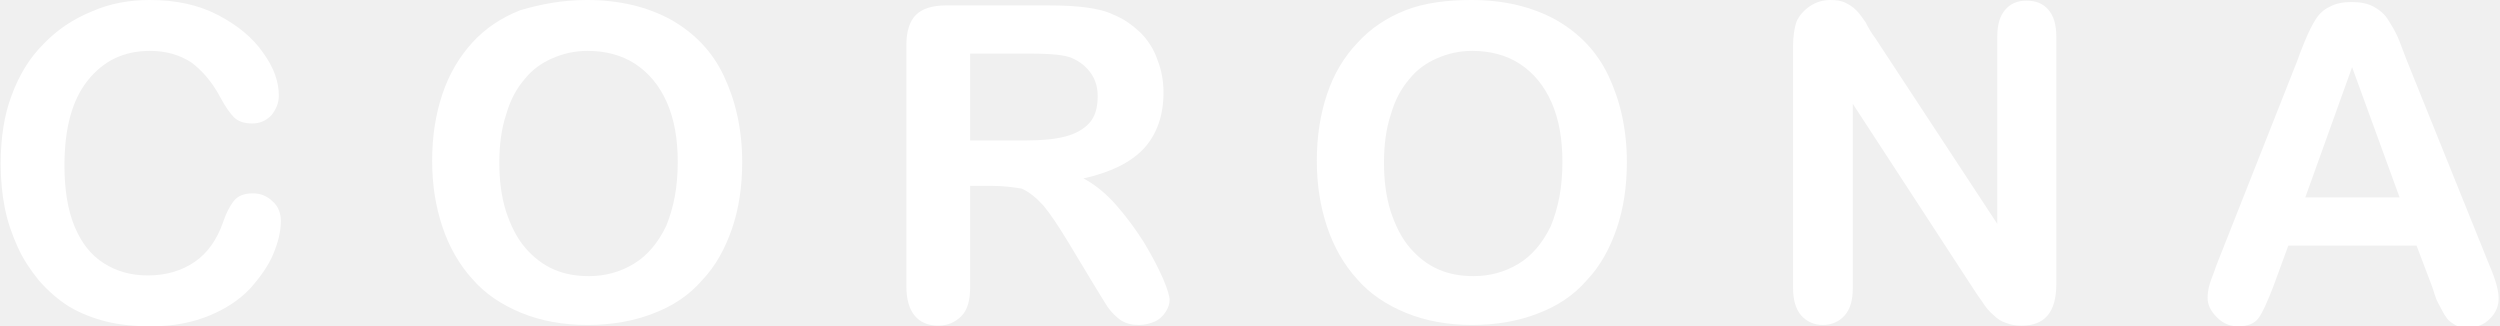
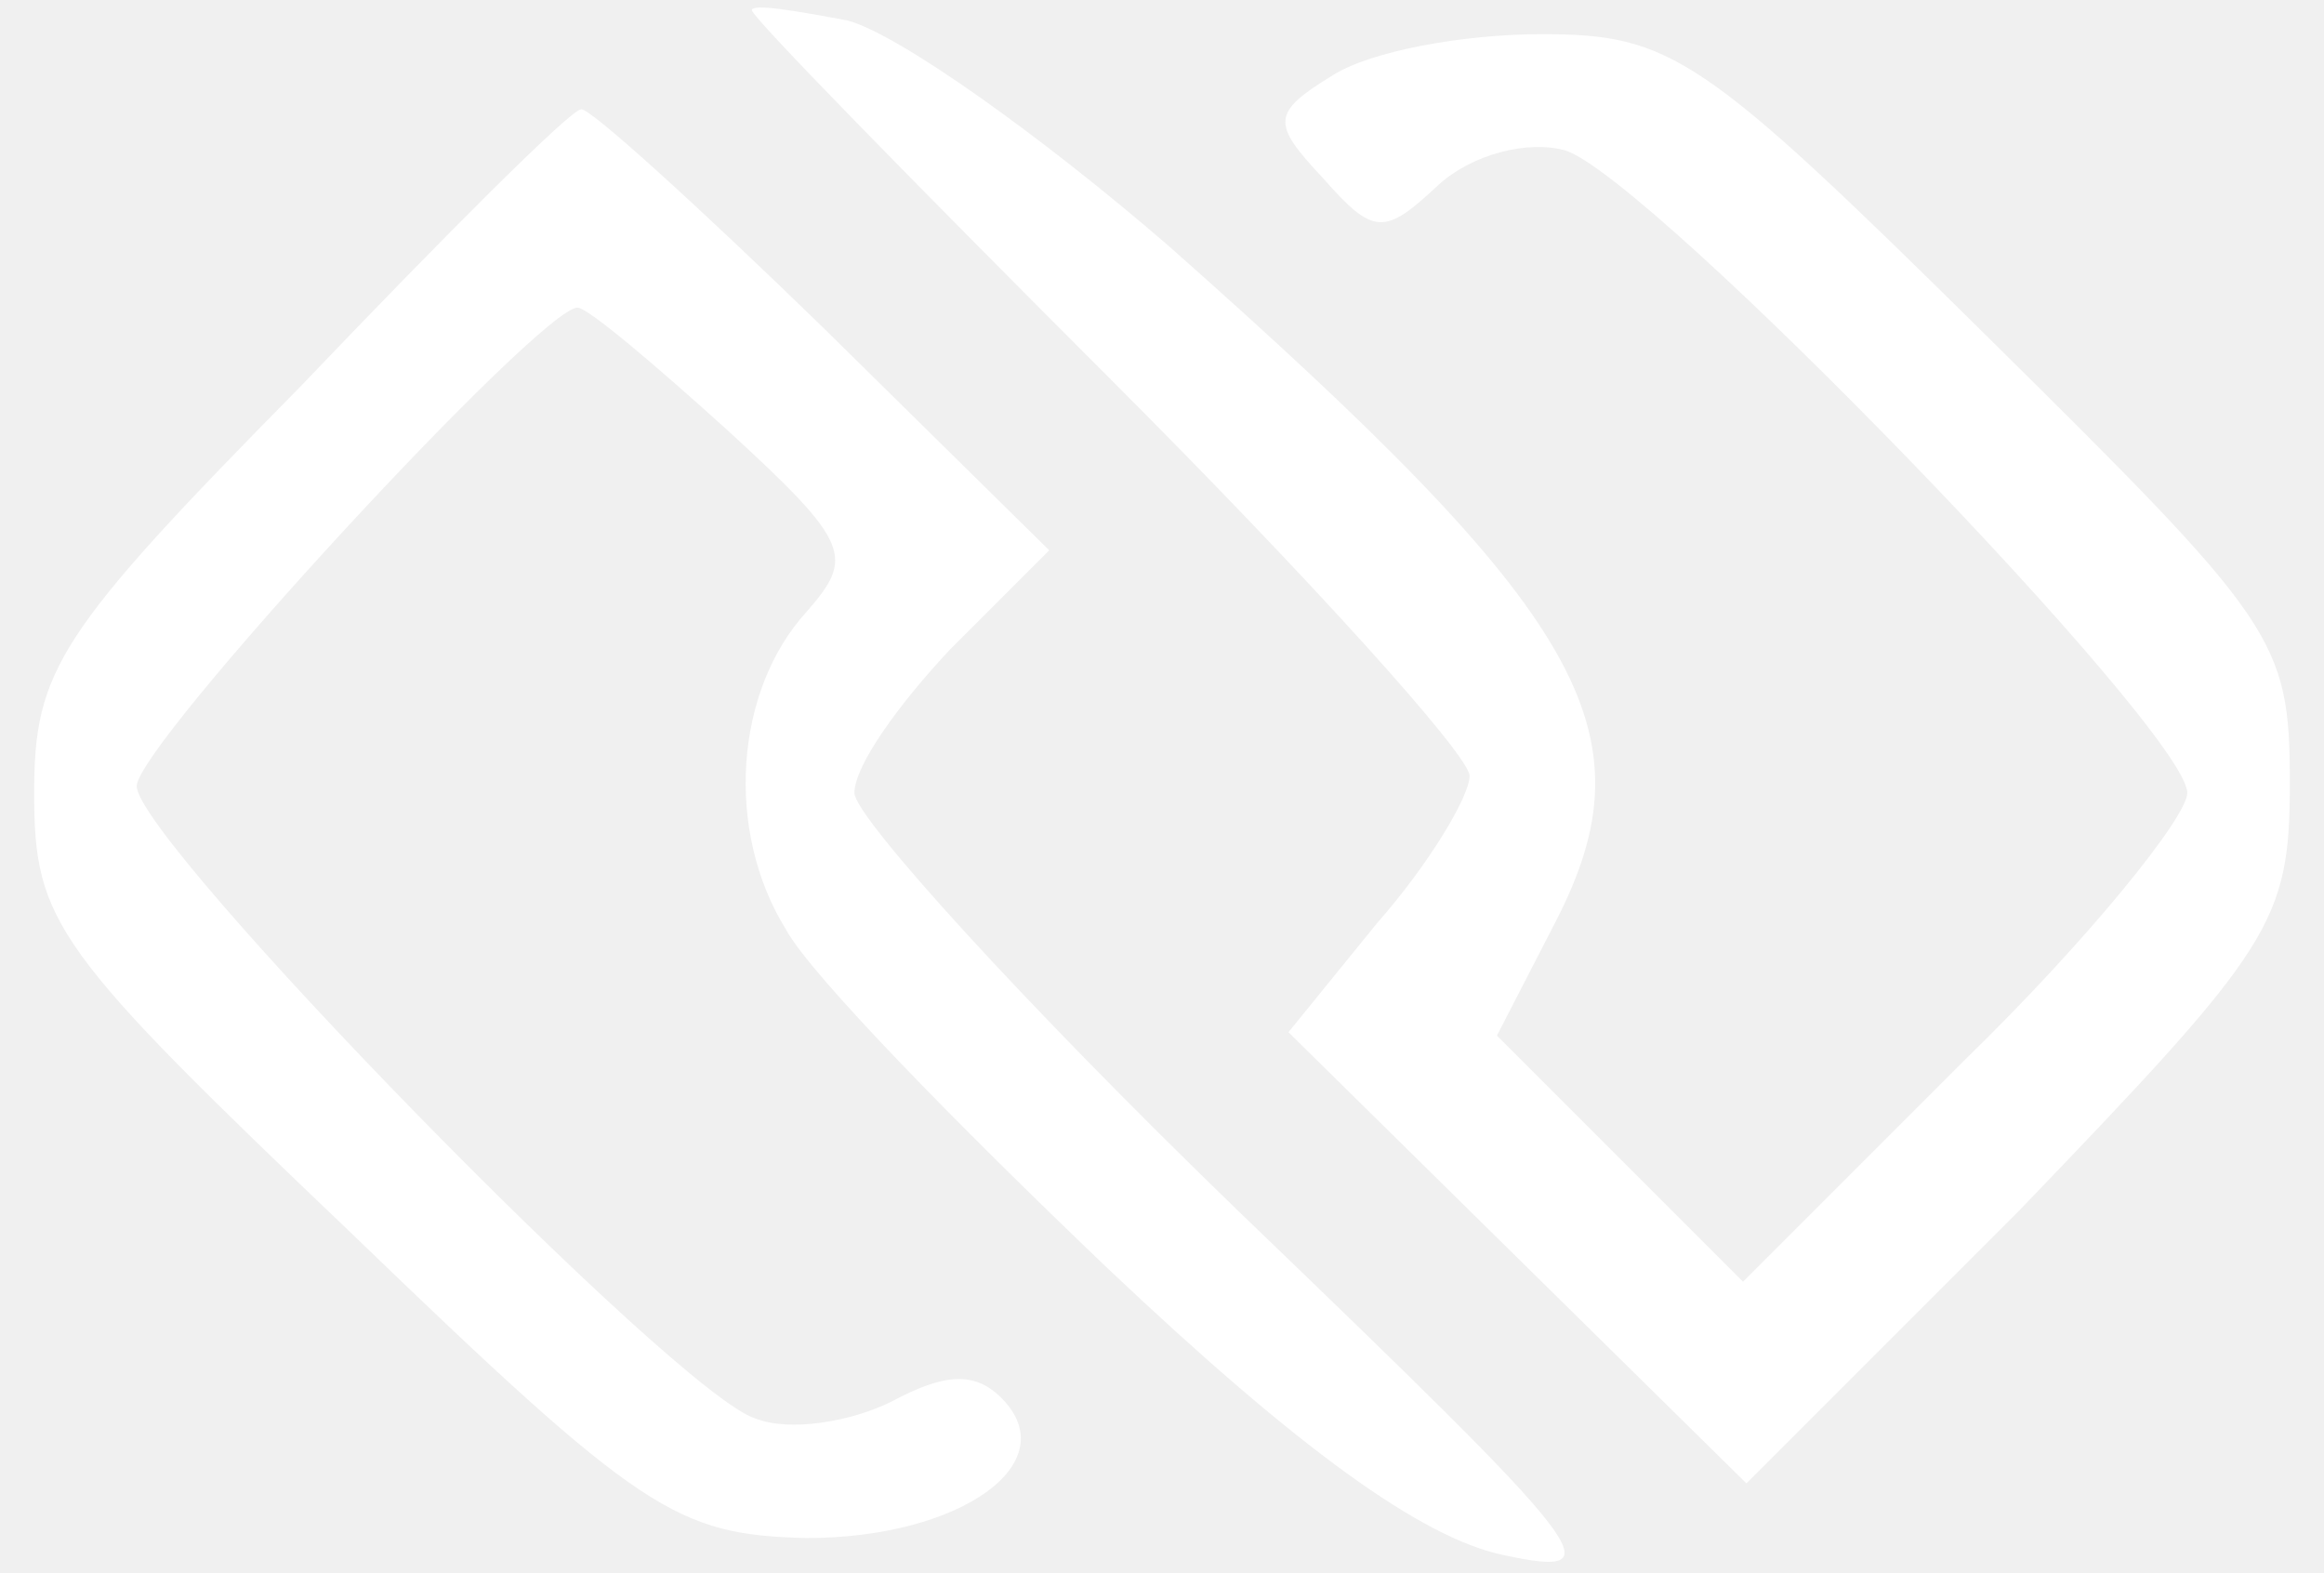
- <svg xmlns="http://www.w3.org/2000/svg" version="1.1" id="Layer_1" x="0px" y="0px" viewBox="0 0 368.5 48" style="enable-background:new 0 0 368.5 48;" xml:space="preserve">
-   <style type="text/css">
- 	.st0{fill:#FFFFFF;}
- </style>
-   <path class="st0" d="M41.4,32.6c0,1.5-0.4,3.1-1.1,4.8c-0.7,1.7-1.9,3.4-3.4,5.1c-1.6,1.7-3.6,3-6,4c-2.4,1-5.3,1.6-8.5,1.6  c-2.4,0-4.7-0.2-6.7-0.7c-2-0.5-3.8-1.2-5.5-2.2c-1.6-1-3.1-2.3-4.5-3.9c-1.2-1.5-2.3-3.1-3.1-4.9s-1.5-3.7-1.9-5.8  c-0.4-2-0.6-4.2-0.6-6.5c0-3.7,0.5-7.1,1.6-10c1.1-3,2.6-5.5,4.7-7.6c2-2.1,4.4-3.7,7.1-4.8C16.2,0.5,19.1,0,22.1,0  c3.8,0,7.1,0.7,10,2.2s5.2,3.4,6.7,5.6c1.6,2.2,2.3,4.3,2.3,6.3c0,1.1-0.4,2-1.1,2.9c-0.8,0.8-1.7,1.2-2.8,1.2  c-1.2,0-2.1-0.3-2.7-0.9c-0.6-0.6-1.3-1.6-2-2.9c-1.2-2.3-2.7-4-4.3-5.2c-1.7-1.1-3.7-1.7-6.1-1.7c-3.9,0-6.9,1.5-9.2,4.4  c-2.3,2.9-3.4,7.1-3.4,12.5c0,3.6,0.5,6.6,1.5,9c1,2.4,2.4,4.2,4.3,5.4c1.9,1.2,4,1.8,6.5,1.8c2.7,0,5-0.7,6.9-2s3.3-3.3,4.2-5.9  c0.4-1.2,0.9-2.2,1.5-3c0.6-0.8,1.5-1.2,2.9-1.2c1.1,0,2.1,0.4,2.9,1.2C41,30.4,41.4,31.4,41.4,32.6z" />
-   <path class="st0" d="M86.5,0c4.8,0,8.9,1,12.4,2.9c3.5,2,6.1,4.7,7.8,8.3s2.7,7.8,2.7,12.7c0,3.6-0.5,6.9-1.5,9.8  c-1,2.9-2.4,5.5-4.4,7.6c-1.9,2.2-4.3,3.8-7.2,4.9c-2.8,1.1-6.1,1.7-9.7,1.7c-3.6,0-6.9-0.6-9.8-1.8c-2.9-1.2-5.3-2.8-7.2-5  c-1.9-2.1-3.4-4.7-4.4-7.7c-1-3-1.5-6.2-1.5-9.7c0-3.6,0.5-6.8,1.5-9.8c1-3,2.5-5.5,4.4-7.6c1.9-2.1,4.3-3.7,7.1-4.8  C79.8,0.6,82.9,0,86.5,0z M99.9,23.9c0-3.4-0.5-6.3-1.6-8.8c-1.1-2.5-2.7-4.4-4.7-5.7c-2-1.3-4.4-1.9-7-1.9c-1.9,0-3.6,0.4-5.2,1.1  s-3,1.7-4.1,3.1c-1.2,1.4-2.1,3.1-2.7,5.2c-0.7,2.1-1,4.5-1,7.1c0,2.6,0.3,5,1,7.2c0.7,2.1,1.6,3.9,2.8,5.3c1.2,1.4,2.6,2.5,4.2,3.2  c1.6,0.7,3.3,1,5.2,1c2.4,0,4.6-0.6,6.6-1.8c2-1.2,3.6-3.1,4.8-5.6C99.3,30.6,99.9,27.6,99.9,23.9z" />
-   <path class="st0" d="M146.3,27.4H143v14.9c0,2-0.4,3.4-1.3,4.3c-0.9,0.9-2,1.4-3.4,1.4c-1.5,0-2.7-0.5-3.5-1.5  c-0.8-1-1.2-2.4-1.2-4.3V6.6c0-2,0.5-3.5,1.4-4.4c0.9-0.9,2.4-1.4,4.4-1.4h15.3c2.1,0,3.9,0.1,5.4,0.3c1.5,0.2,2.9,0.5,4.1,1.1  c1.5,0.6,2.7,1.5,3.9,2.6c1.1,1.1,2,2.5,2.5,4c0.6,1.5,0.9,3.1,0.9,4.8c0,3.5-1,6.2-2.9,8.3c-2,2.1-4.9,3.5-8.9,4.4  c1.7,0.9,3.3,2.2,4.8,3.9c1.5,1.7,2.9,3.6,4.1,5.5c1.2,2,2.1,3.7,2.8,5.3c0.7,1.6,1,2.7,1,3.2c0,0.6-0.2,1.2-0.6,1.8  c-0.4,0.6-0.9,1.1-1.6,1.4c-0.7,0.3-1.5,0.5-2.3,0.5c-1.1,0-1.9-0.2-2.7-0.7c-0.7-0.5-1.3-1.1-1.9-1.9c-0.5-0.8-1.2-1.9-2.1-3.4  l-3.8-6.3c-1.4-2.3-2.6-4.1-3.6-5.3c-1.1-1.2-2.1-2-3.2-2.5C149.3,27.6,148,27.4,146.3,27.4z M151.7,7.9H143v12.8h8.4  c2.3,0,4.2-0.2,5.7-0.6c1.5-0.4,2.7-1.1,3.5-2c0.8-0.9,1.2-2.2,1.2-3.9c0-1.3-0.3-2.4-1-3.4c-0.7-1-1.6-1.7-2.7-2.2  C157.1,8.1,154.9,7.9,151.7,7.9z" />
-   <path class="st0" d="M216.9,0c4.8,0,8.9,1,12.4,2.9c3.5,2,6.1,4.7,7.8,8.3s2.7,7.8,2.7,12.7c0,3.6-0.5,6.9-1.5,9.8  c-1,2.9-2.4,5.5-4.4,7.6c-1.9,2.2-4.3,3.8-7.2,4.9c-2.8,1.1-6.1,1.7-9.7,1.7c-3.6,0-6.9-0.6-9.8-1.8s-5.3-2.8-7.2-5  c-1.9-2.1-3.4-4.7-4.4-7.7c-1-3-1.5-6.2-1.5-9.7c0-3.6,0.5-6.8,1.5-9.8s2.5-5.5,4.5-7.6c1.9-2.1,4.3-3.7,7.1-4.8S213.4,0,216.9,0z   M230.3,23.9c0-3.4-0.5-6.3-1.6-8.8c-1.1-2.5-2.7-4.4-4.7-5.7c-2-1.3-4.4-1.9-7-1.9c-1.9,0-3.6,0.4-5.2,1.1s-3,1.7-4.1,3.1  c-1.2,1.4-2.1,3.1-2.7,5.2c-0.7,2.1-1,4.5-1,7.1c0,2.6,0.3,5,1,7.2c0.7,2.1,1.6,3.9,2.8,5.3c1.2,1.4,2.6,2.5,4.2,3.2s3.3,1,5.2,1  c2.4,0,4.6-0.6,6.6-1.8c2-1.2,3.6-3.1,4.8-5.6C229.7,30.6,230.3,27.6,230.3,23.9z" />
-   <path class="st0" d="M276.4,5.6L294.4,33V5.4c0-1.8,0.4-3.1,1.2-4c0.8-0.9,1.8-1.3,3.1-1.3c1.4,0,2.4,0.4,3.2,1.3  c0.8,0.9,1.2,2.2,1.2,4v36.5c0,4.1-1.7,6.1-5.1,6.1c-0.8,0-1.6-0.1-2.3-0.4c-0.7-0.2-1.3-0.6-1.9-1.2c-0.6-0.5-1.1-1.1-1.6-1.9  c-0.5-0.7-1-1.4-1.5-2.2l-17.6-27v27.2c0,1.8-0.4,3.1-1.2,4c-0.8,0.9-1.9,1.4-3.2,1.4c-1.3,0-2.4-0.5-3.2-1.4  c-0.8-0.9-1.2-2.3-1.2-4V6.8c0-1.5,0.2-2.7,0.5-3.6c0.4-0.9,1.1-1.7,2-2.3c0.9-0.6,1.9-0.9,3-0.9c0.8,0,1.6,0.1,2.2,0.4  s1.1,0.6,1.6,1.1c0.5,0.5,0.9,1.1,1.4,1.8C275.4,4.1,275.8,4.8,276.4,5.6z" />
-   <path class="st0" d="M358.4,42l-2.2-5.8h-18.9l-2.2,6c-0.9,2.3-1.6,3.9-2.2,4.7c-0.6,0.8-1.6,1.2-3,1.2c-1.2,0-2.2-0.4-3.1-1.3  c-0.9-0.9-1.4-1.8-1.4-2.9c0-0.6,0.1-1.3,0.3-2s0.6-1.6,1-2.8l11.9-30.1c0.3-0.9,0.7-1.9,1.2-3.1c0.5-1.2,1-2.2,1.5-3  c0.5-0.8,1.2-1.5,2.1-1.9c0.9-0.5,2-0.7,3.2-0.7c1.3,0,2.4,0.2,3.3,0.7s1.6,1.1,2.1,1.9c0.5,0.8,1,1.6,1.4,2.5  c0.4,0.9,0.8,2.1,1.4,3.6l12.1,30c1,2.3,1.4,3.9,1.4,5c0,1.1-0.4,2.1-1.3,3c-0.9,0.9-2,1.3-3.2,1.3c-0.7,0-1.4-0.1-1.9-0.4  c-0.5-0.3-1-0.6-1.3-1.1c-0.4-0.5-0.7-1.2-1.2-2.1S358.7,42.7,358.4,42z M339.8,29.1h13.9l-7-19.2L339.8,29.1z" />
+ <svg xmlns="http://www.w3.org/2000/svg" version="1.0" width="68pt" height="46pt" viewBox="0 0 68 46" preserveAspectRatio="xMidYMid meet">
+   <g transform="translate(0,46) scale(0.1,-0.1)" fill="#ffffff" stroke="none">
+     <path d="M220 457 c0 -2 47 -50 105 -108 58 -58 105 -110 105 -116 0 -6 -12 -26 -27 -43 l-26 -32 67 -66 67 -66 80 80 c74 77 79 84 79 125 0 42 -4 47 -89 131 -83 82 -92 88 -130 88 -23 0 -50 -5 -61 -12 -18 -11 -18 -14 -3 -30 15 -17 18 -17 34 -2 10 9 26 13 37 10 25 -8 182 -170 182 -188 0 -7 -29 -43 -65 -78 l-65 -65 -36 36 -36 36 17 33 c29 56 9 90 -113 198 -37 32 -79 62 -94 66 -16 3 -28 5 -28 3z" />
+     <path d="M88 347 c-71 -72 -78 -83 -78 -119 0 -38 6 -46 93 -129 85 -82 95 -88 133 -89 45 0 76 22 57 41 -8 8 -17 7 -32 -1 -12 -6 -30 -9 -40 -5 -23 7 -181 169 -181 185 0 12 118 140 129 140 3 0 23 -17 44 -36 36 -33 37 -37 23 -53 -21 -23 -24 -64 -6 -93 7 -13 50 -57 94 -99 56 -53 92 -79 116 -84 33 -7 27 0 -78 101 -62 60 -112 115 -112 122 0 8 13 26 28 42 l29 29 -66 65 c-37 36 -69 65 -71 64 -3 0 -40 -37 -82 -81z" />
+   </g>
</svg>
